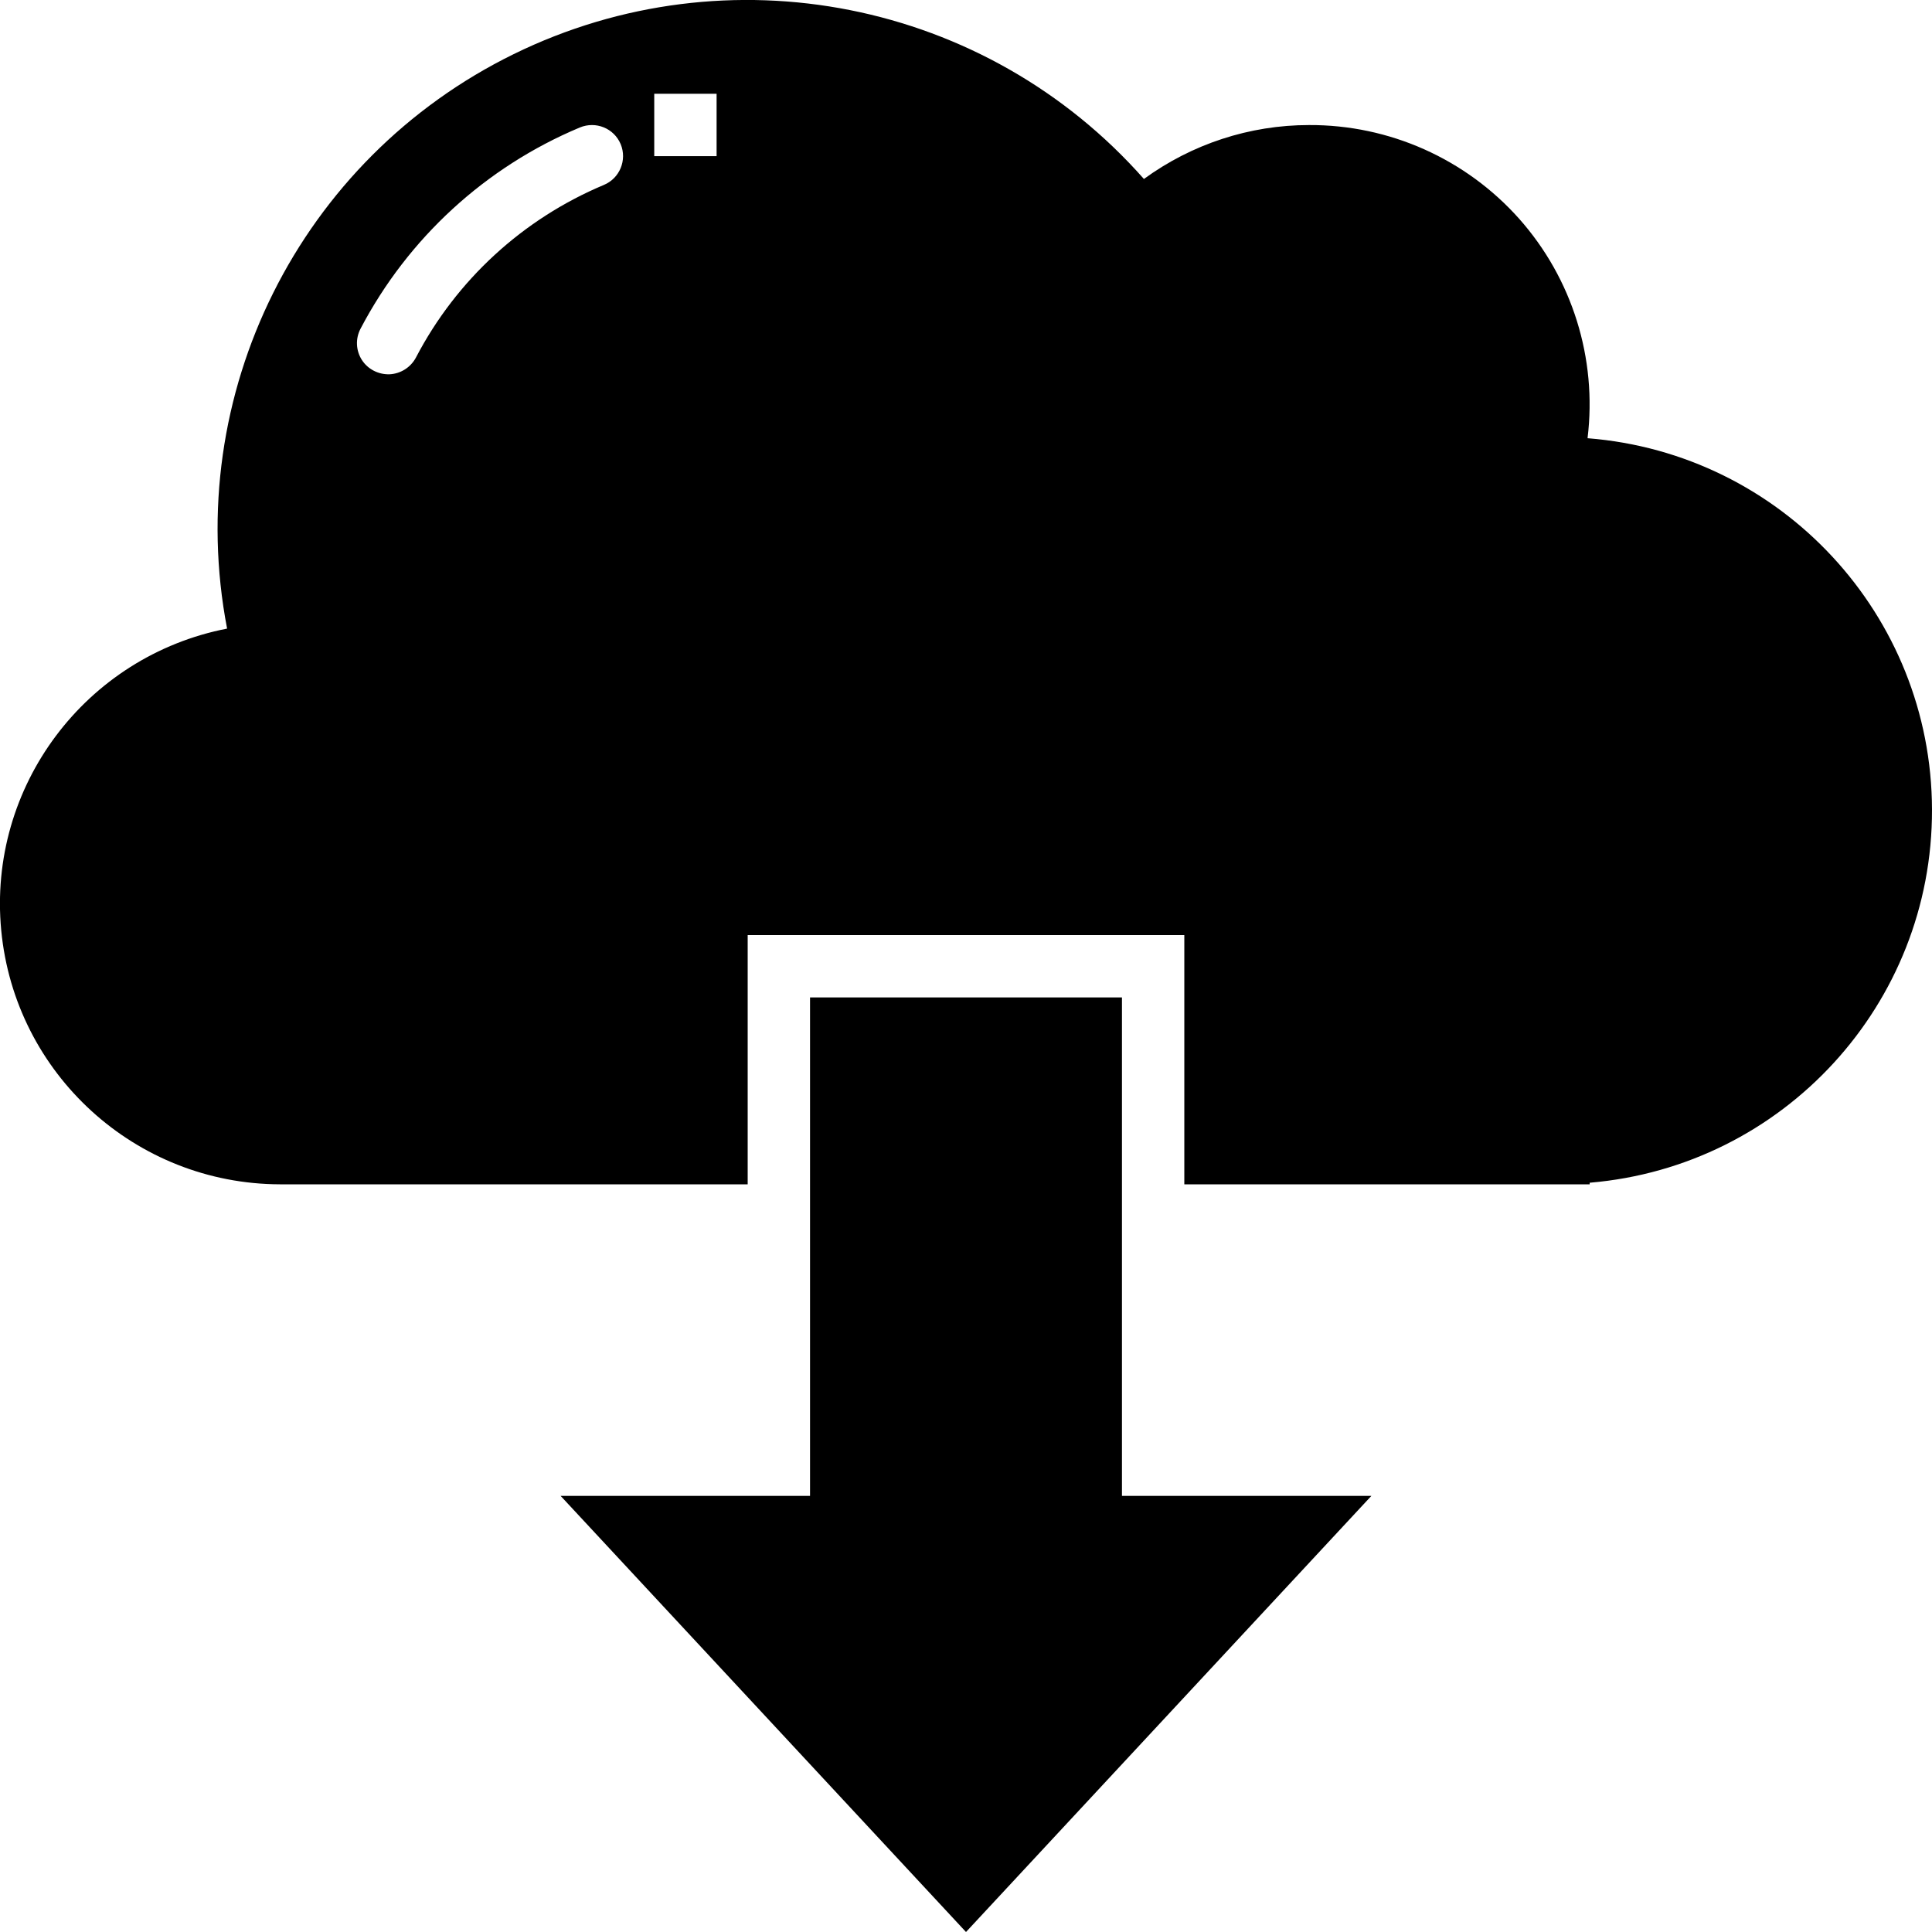
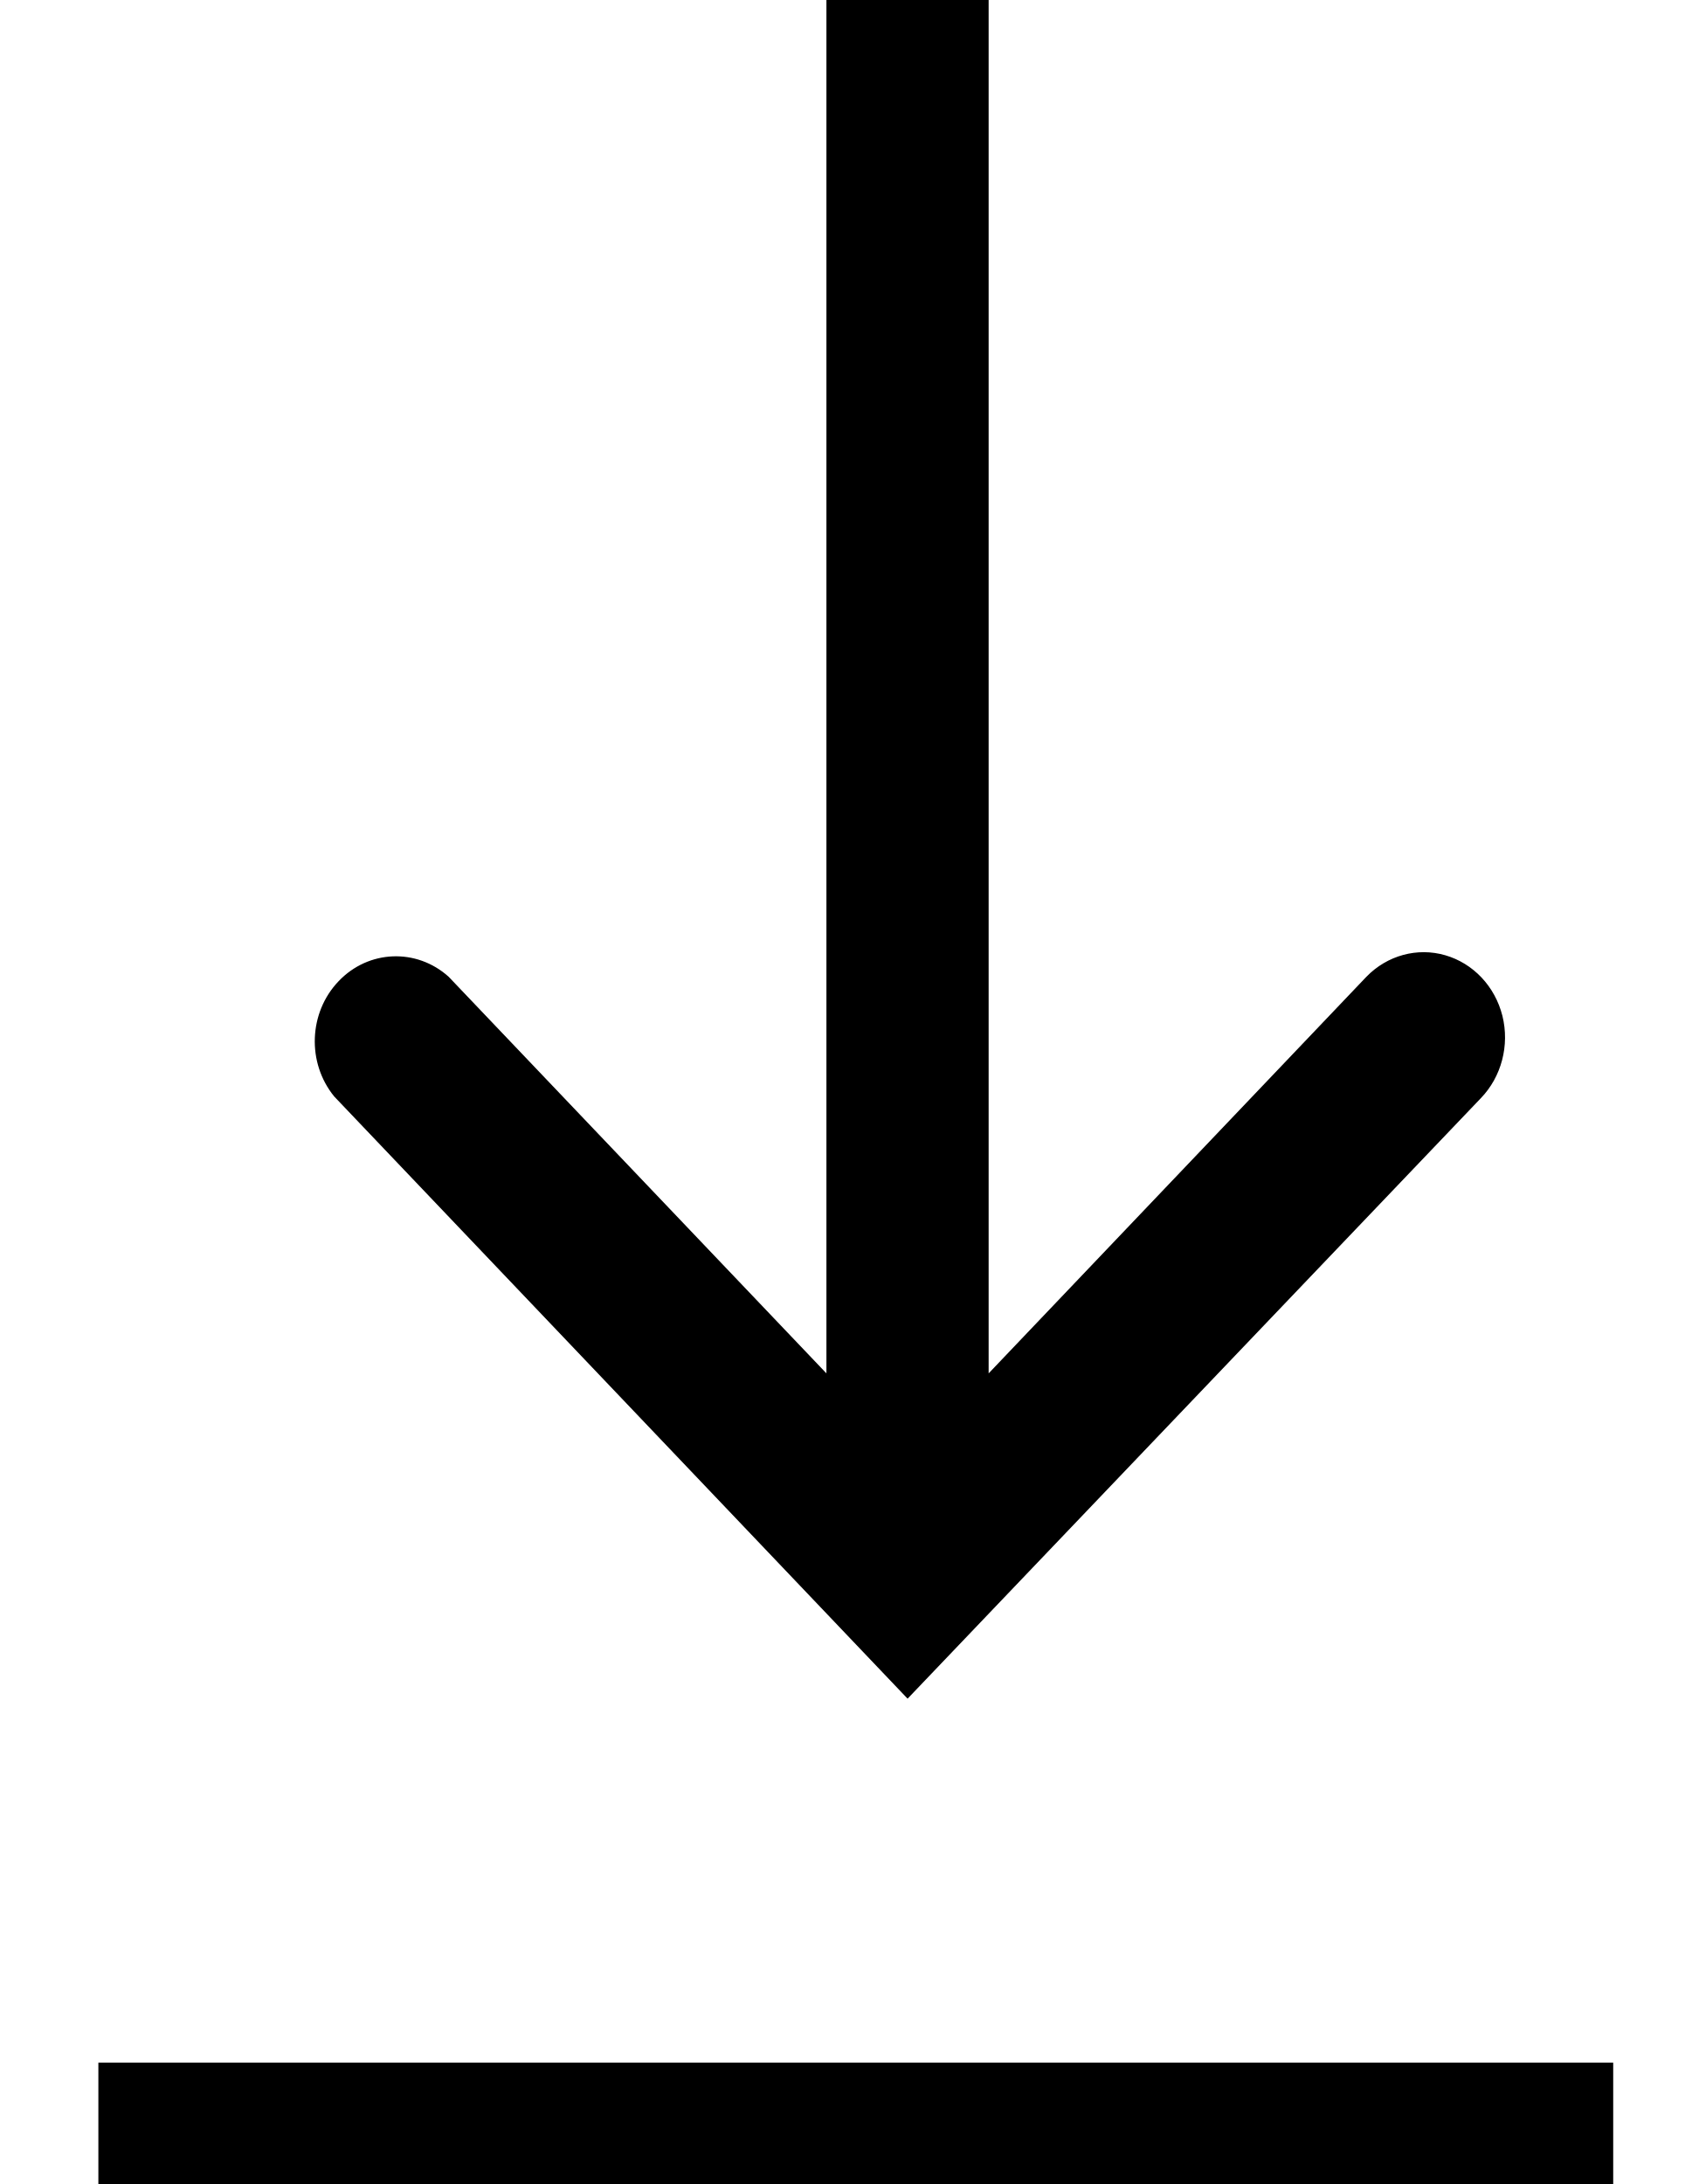
- <svg xmlns="http://www.w3.org/2000/svg" width="11px" height="11px" viewBox="0 0 11 11" version="1.1">
-   <g id="Parcels" stroke="none" stroke-width="1" fill="none" fill-rule="evenodd">
-     <g id="Parcels-Copy" transform="translate(-1178.5, -141)" fill="#000000" fill-rule="nonzero">
-       <g id="Group-2" transform="translate(1163.5, 128)">
-         <g id="noun_Download_3839553" transform="translate(15, 13)">
-           <g id="Group" transform="translate(0, 0)">
-             <polygon id="Path" points="6.388 5.679 4.612 5.679 4.612 8.517 3.192 8.517 5.5 11 7.808 8.517 6.388 8.517" />
-             <path d="M9.039,2.494 C9.094,2.041 8.952,1.586 8.649,1.245 C8.345,0.904 7.91,0.71 7.453,0.712 C7.115,0.712 6.786,0.82 6.513,1.019 C5.614,0.001 4.145,-0.29 2.925,0.308 C1.705,0.906 1.037,2.246 1.293,3.579 C0.486,3.736 -0.071,4.479 0.007,5.297 C0.085,6.115 0.772,6.741 1.594,6.743 L4.257,6.743 L4.257,5.324 L6.743,5.324 L6.743,6.743 L9.051,6.743 L9.051,6.734 C10.155,6.641 11.003,5.716 11,4.609 C10.997,3.502 10.144,2.582 9.039,2.495 L9.039,2.494 Z M3.438,1.053 C2.978,1.246 2.599,1.593 2.368,2.036 C2.338,2.092 2.281,2.128 2.218,2.131 C2.154,2.133 2.094,2.102 2.06,2.049 C2.026,1.995 2.023,1.928 2.053,1.871 C2.323,1.356 2.764,0.951 3.301,0.726 C3.392,0.688 3.496,0.73 3.534,0.821 C3.571,0.911 3.529,1.015 3.438,1.053 L3.438,1.053 Z M4.08,0.889 L3.725,0.889 L3.725,0.534 L4.08,0.534 L4.08,0.889 Z" id="Shape" />
+ <svg xmlns="http://www.w3.org/2000/svg" width="14px" height="18px" viewBox="0 0 14 18" version="1.1">
+   <g id="Page-1" stroke="none" stroke-width="1" fill="none" fill-rule="evenodd">
+     <g id="Group-69" transform="translate(-883, -474)" fill="#000000" fill-rule="nonzero">
+       <g id="Group-3-Copy-48" transform="translate(428, 88)">
+         <g id="Group-38-Copy-4" transform="translate(446, 377)">
+           <g id="Group" transform="translate(9.810811, 9)">
+             <path d="M6.67,14 L11.395,9.051 C11.565,8.875 11.633,8.616 11.573,8.373 C11.512,8.13 11.333,7.94 11.102,7.873 C10.871,7.806 10.623,7.874 10.452,8.05 L7.338,11.319 L7.338,0 L6.001,0 L6.001,11.319 L2.887,8.05 C2.622,7.812 2.226,7.828 1.98,8.087 C1.733,8.345 1.717,8.759 1.944,9.037 L6.67,14 Z" id="Path" />
+             <rect id="Rectangle" x="0" y="17" width="12.486" height="1" />
          </g>
        </g>
      </g>
    </g>
  </g>
</svg>
